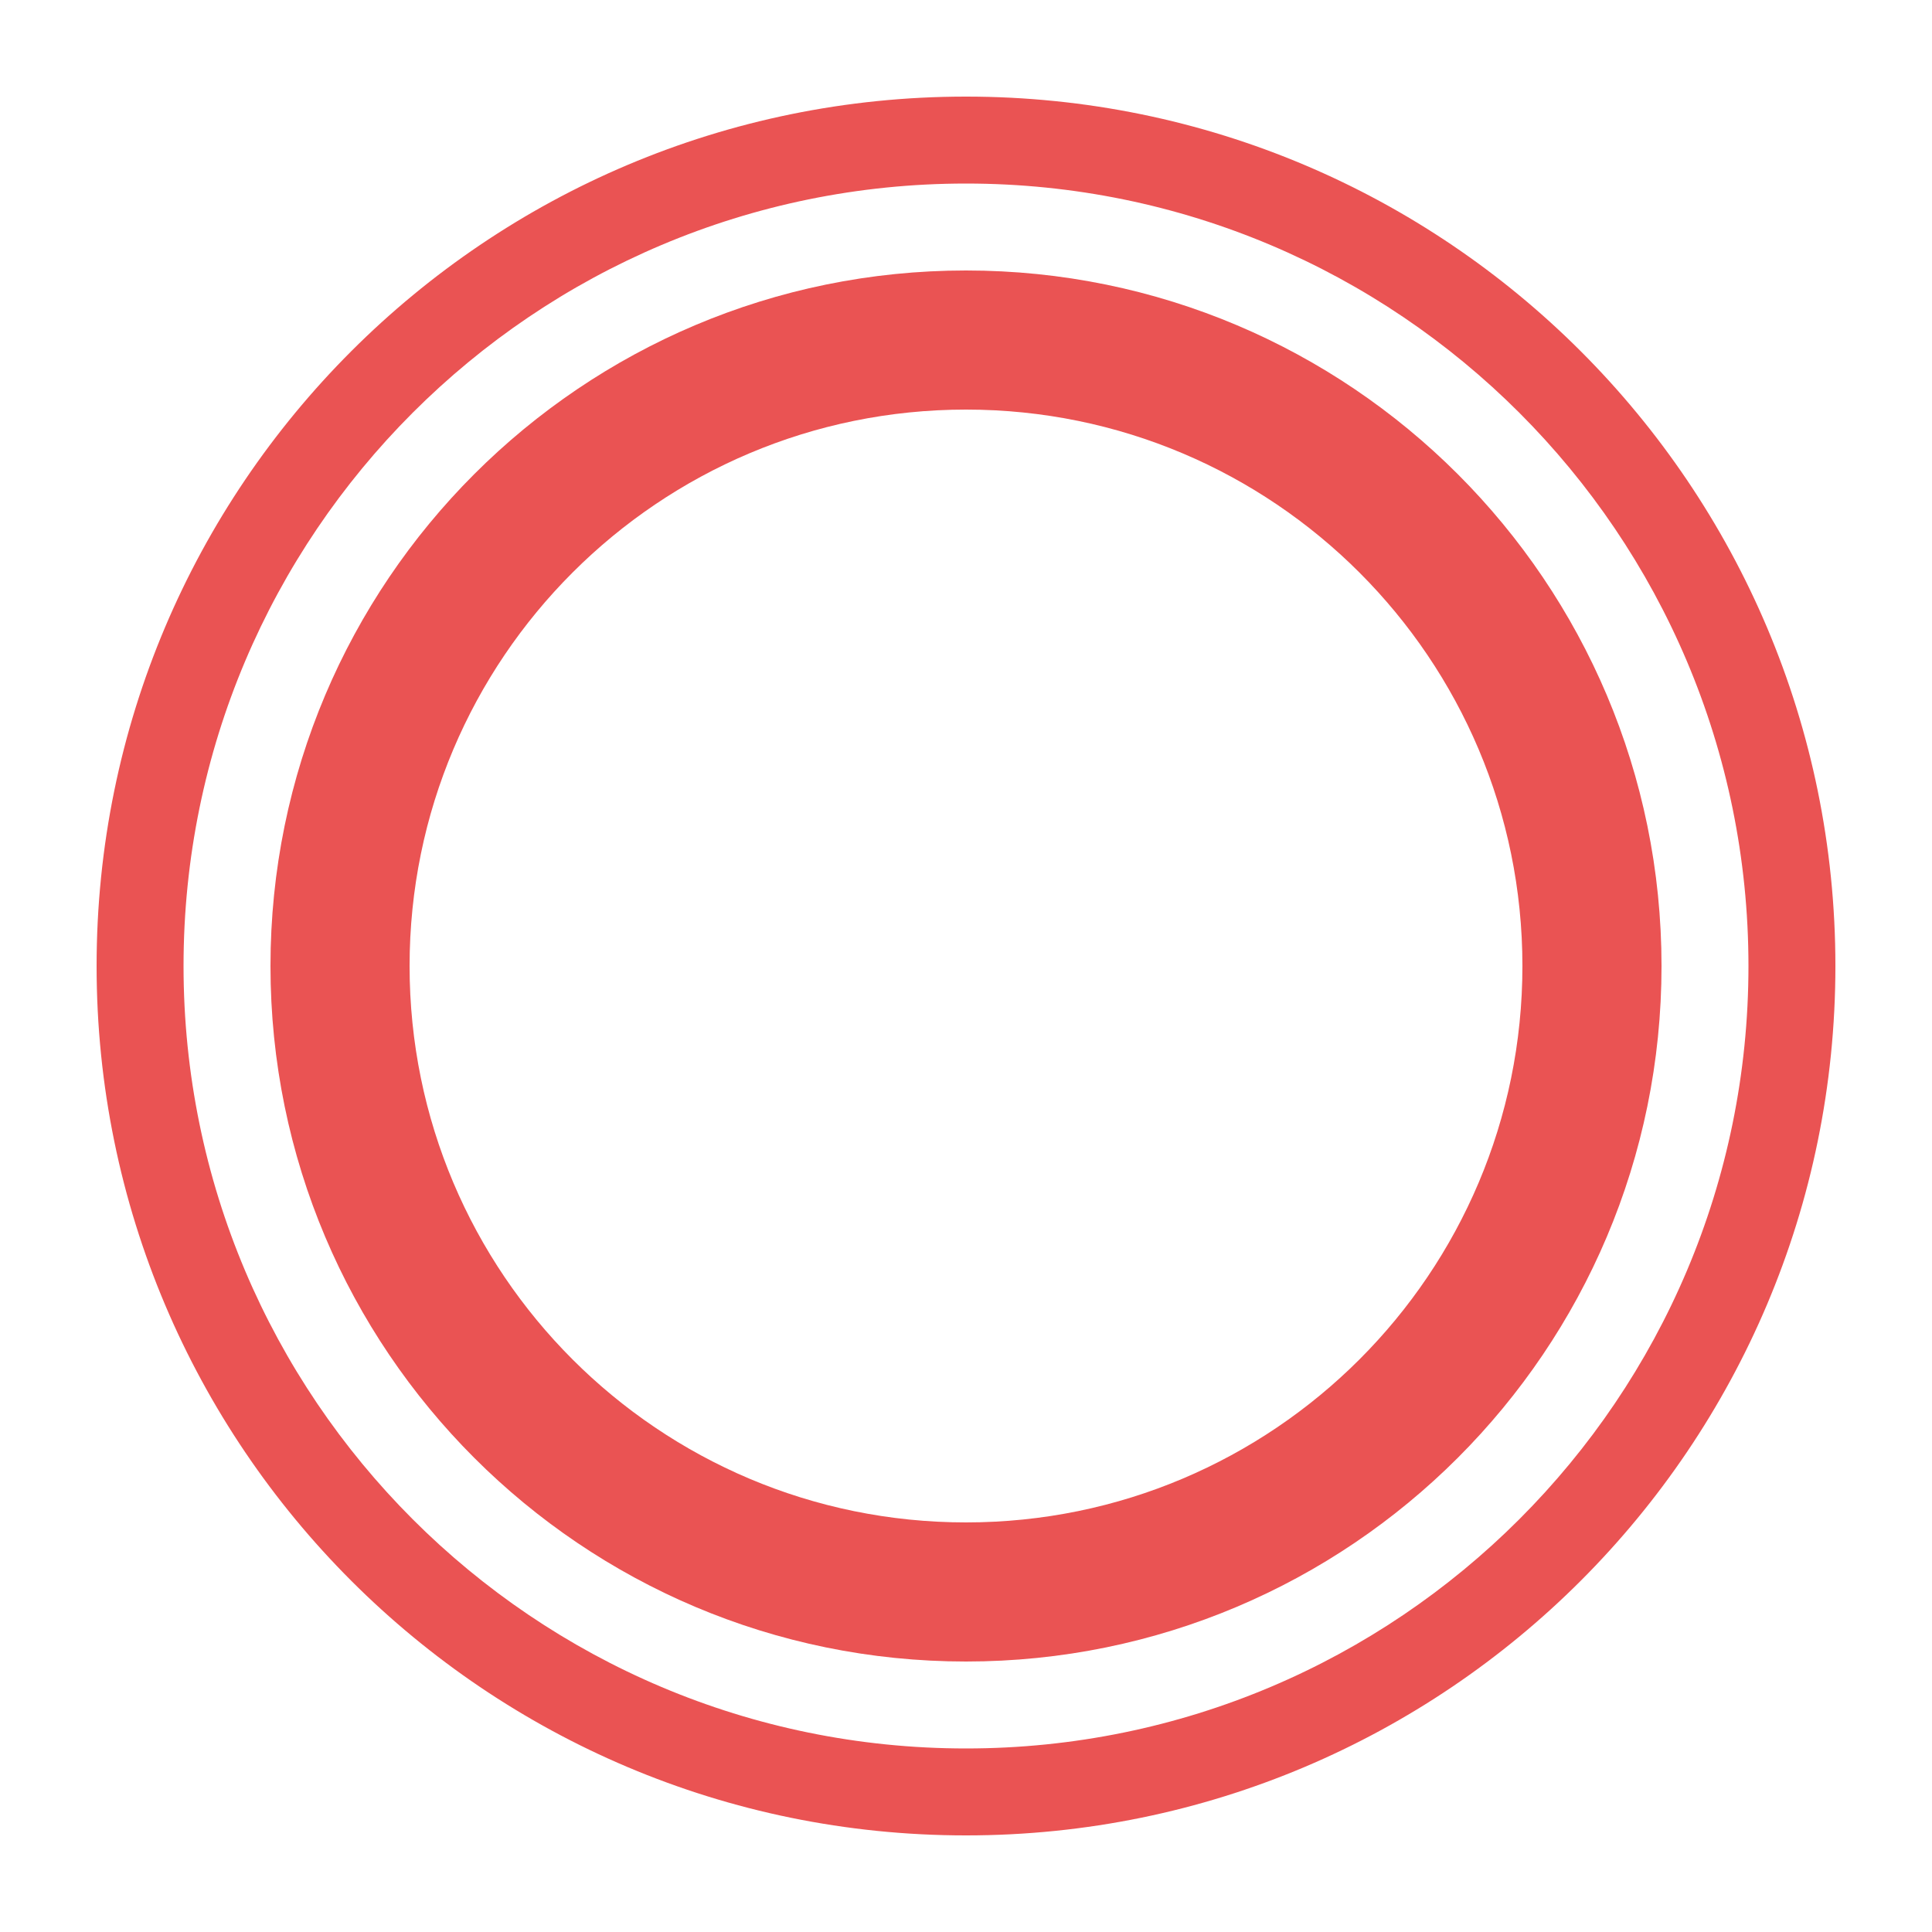
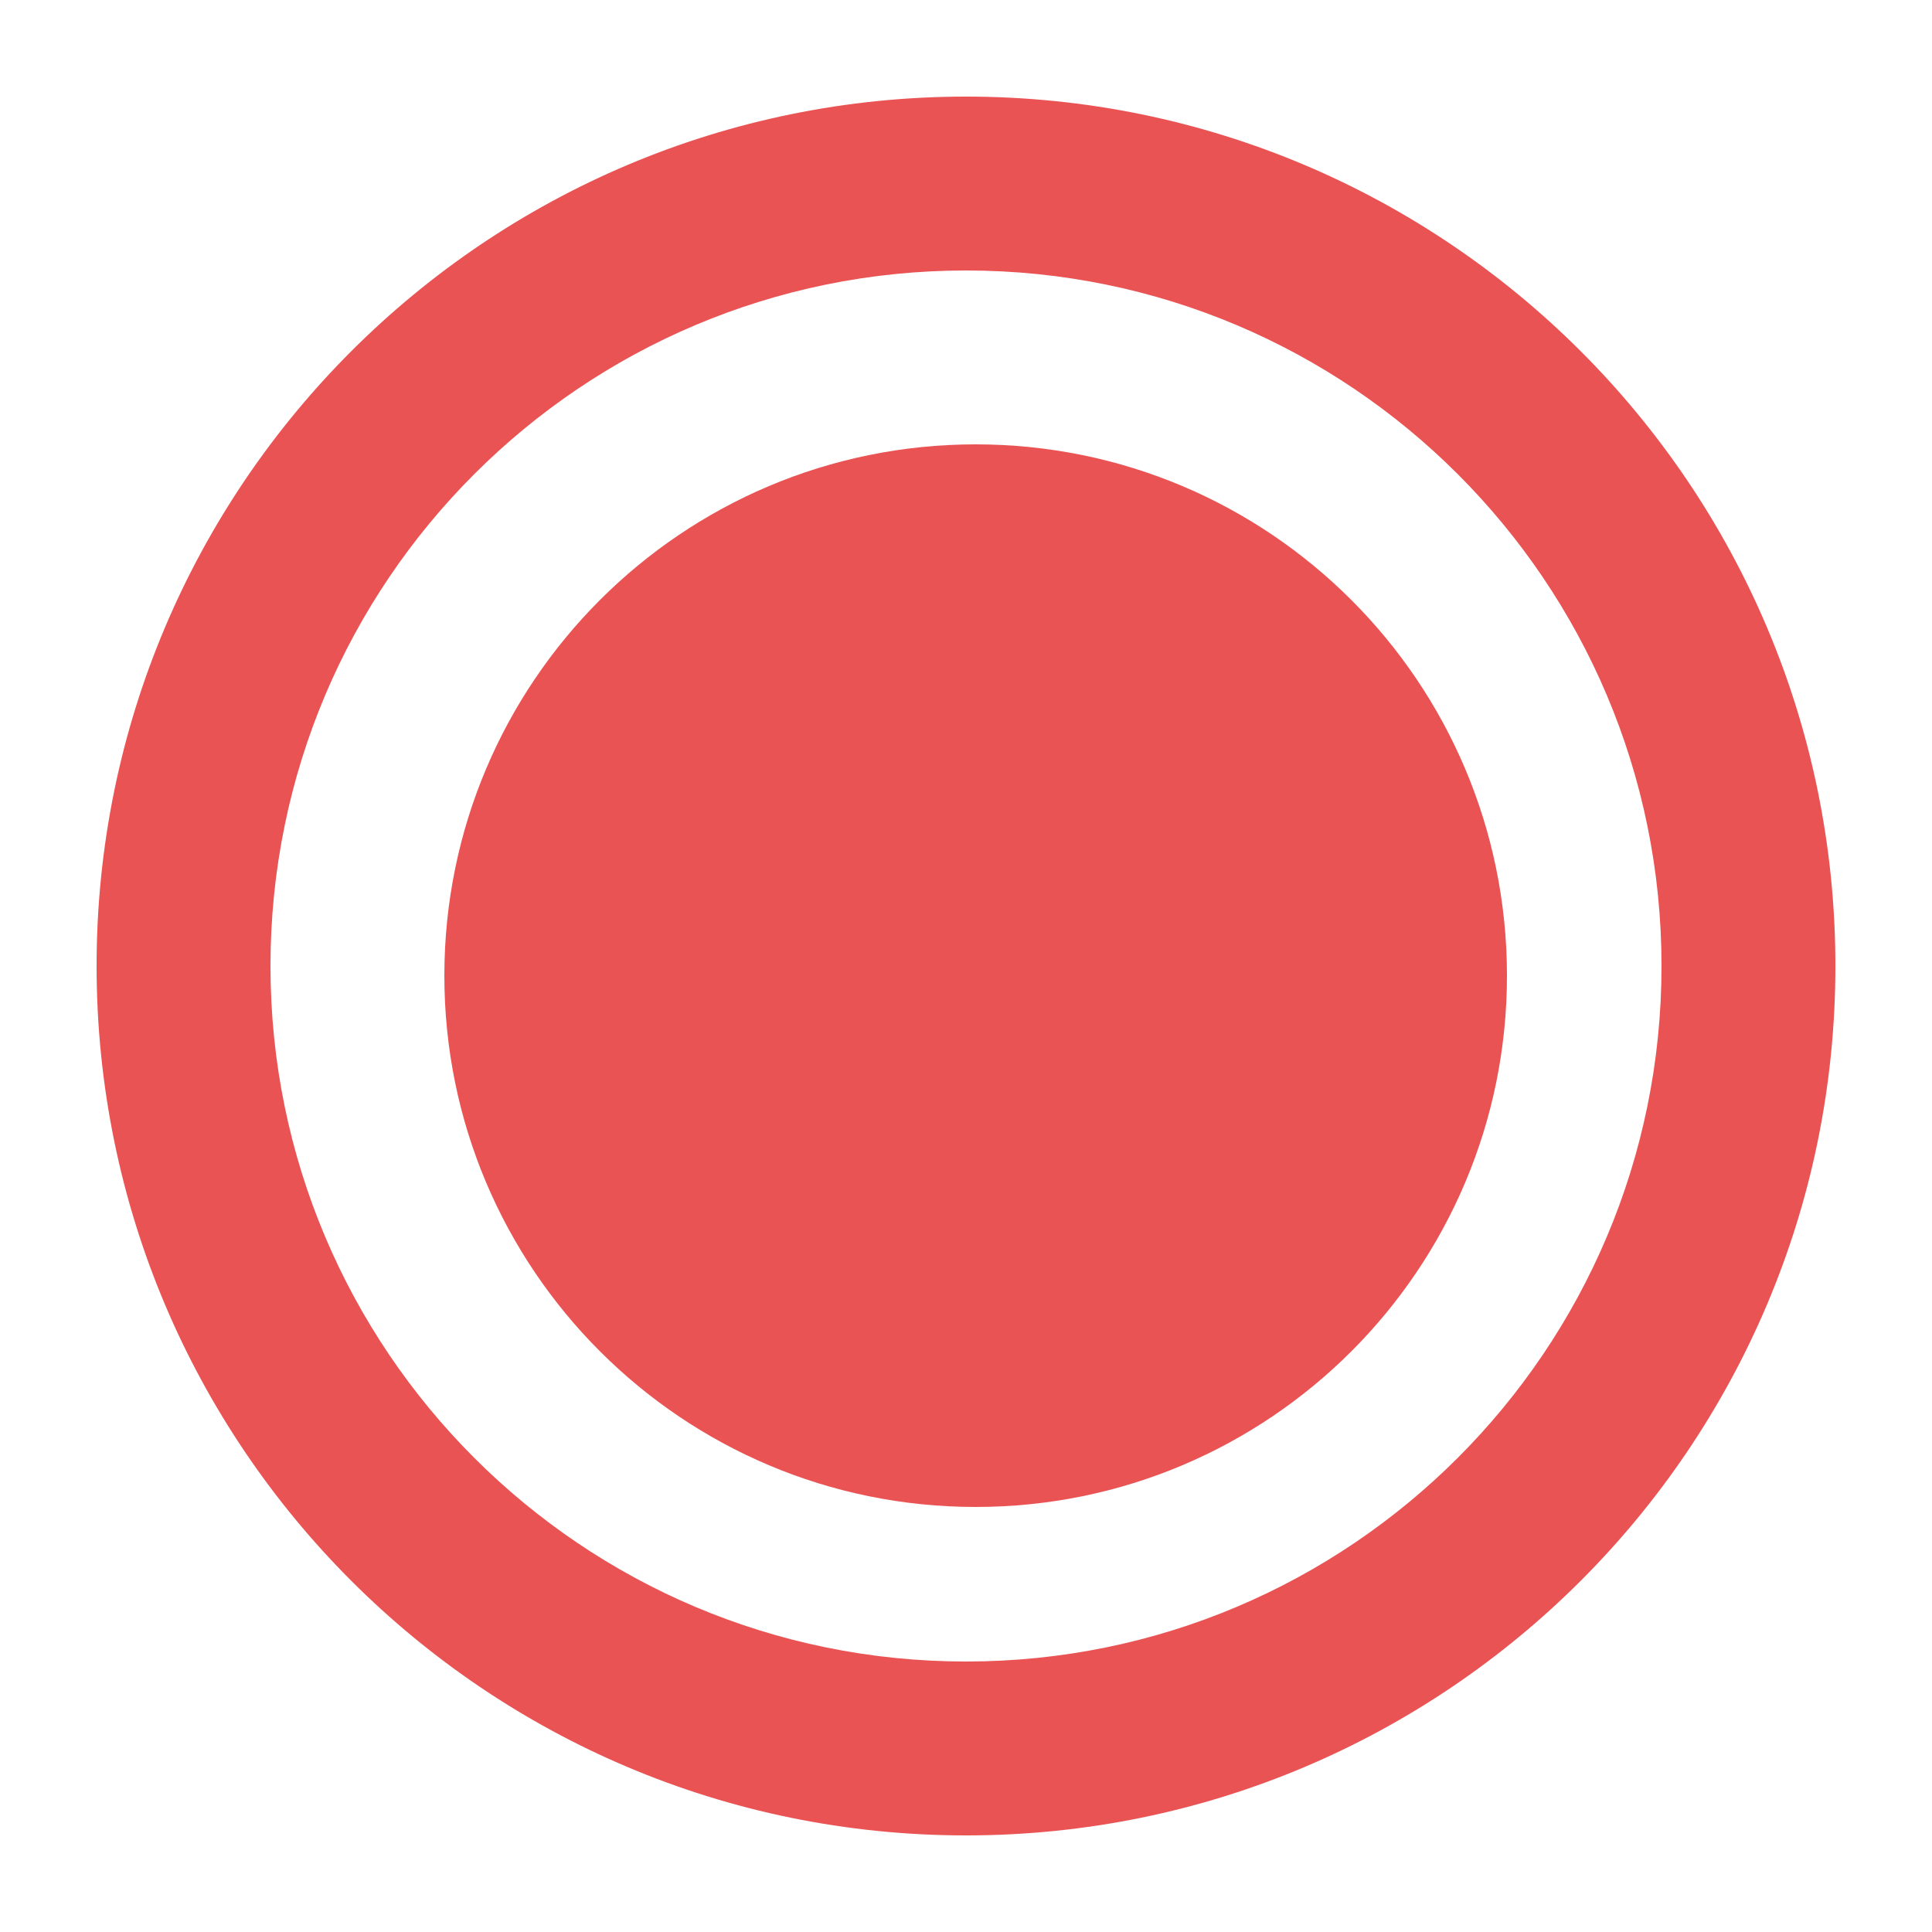
<svg xmlns="http://www.w3.org/2000/svg" width="100" height="100" viewBox="0 0 100 100" fill="none">
-   <path d="M95 50C95 74.853 74.853 95 50 95C25.147 95 5 74.853 5 50C5 25.147 25.147 5 50 5C74.853 5 95 25.147 95 50ZM9.5 50C9.5 72.368 27.633 90.5 50 90.5C72.368 90.5 90.5 72.368 90.5 50C90.5 27.633 72.368 9.5 50 9.5C27.633 9.5 9.5 27.633 9.5 50Z" fill="#EA5353">
+   <path d="M95 50C95 74.853 74.853 95 50 95C25.147 95 5 74.853 5 50C5 25.147 25.147 5 50 5C74.853 5 95 25.147 95 50ZM14 50C14 69.882 30.118 86 50 86C69.882 86 86 69.882 86 50C86 30.118 69.882 14 50 14C30.118 14 14 30.118 14 50Z" fill-rule="evenodd" fill="#EA5353">
</path>
-   <path d="M86 50C86 69.882 69.882 86 50 86C30.118 86 14 69.882 14 50C14 30.118 30.118 14 50 14C69.882 14 86 30.118 86 50ZM21.2 50C21.2 65.906 34.094 78.8 50 78.8C65.906 78.8 78.8 65.906 78.8 50C78.8 34.094 65.906 21.2 50 21.2C34.094 21.2 21.2 34.094 21.2 50Z" fill="#EA5353">
+   <path d="M78 50.5C78 65.688 65.688 78 50.5 78C35.312 78 23 65.688 23 50.5C23 35.312 35.312 23 50.5 23C65.688 23 78 35.312 78 50.5Z" fill="#EA5353">
</path>
</svg>
